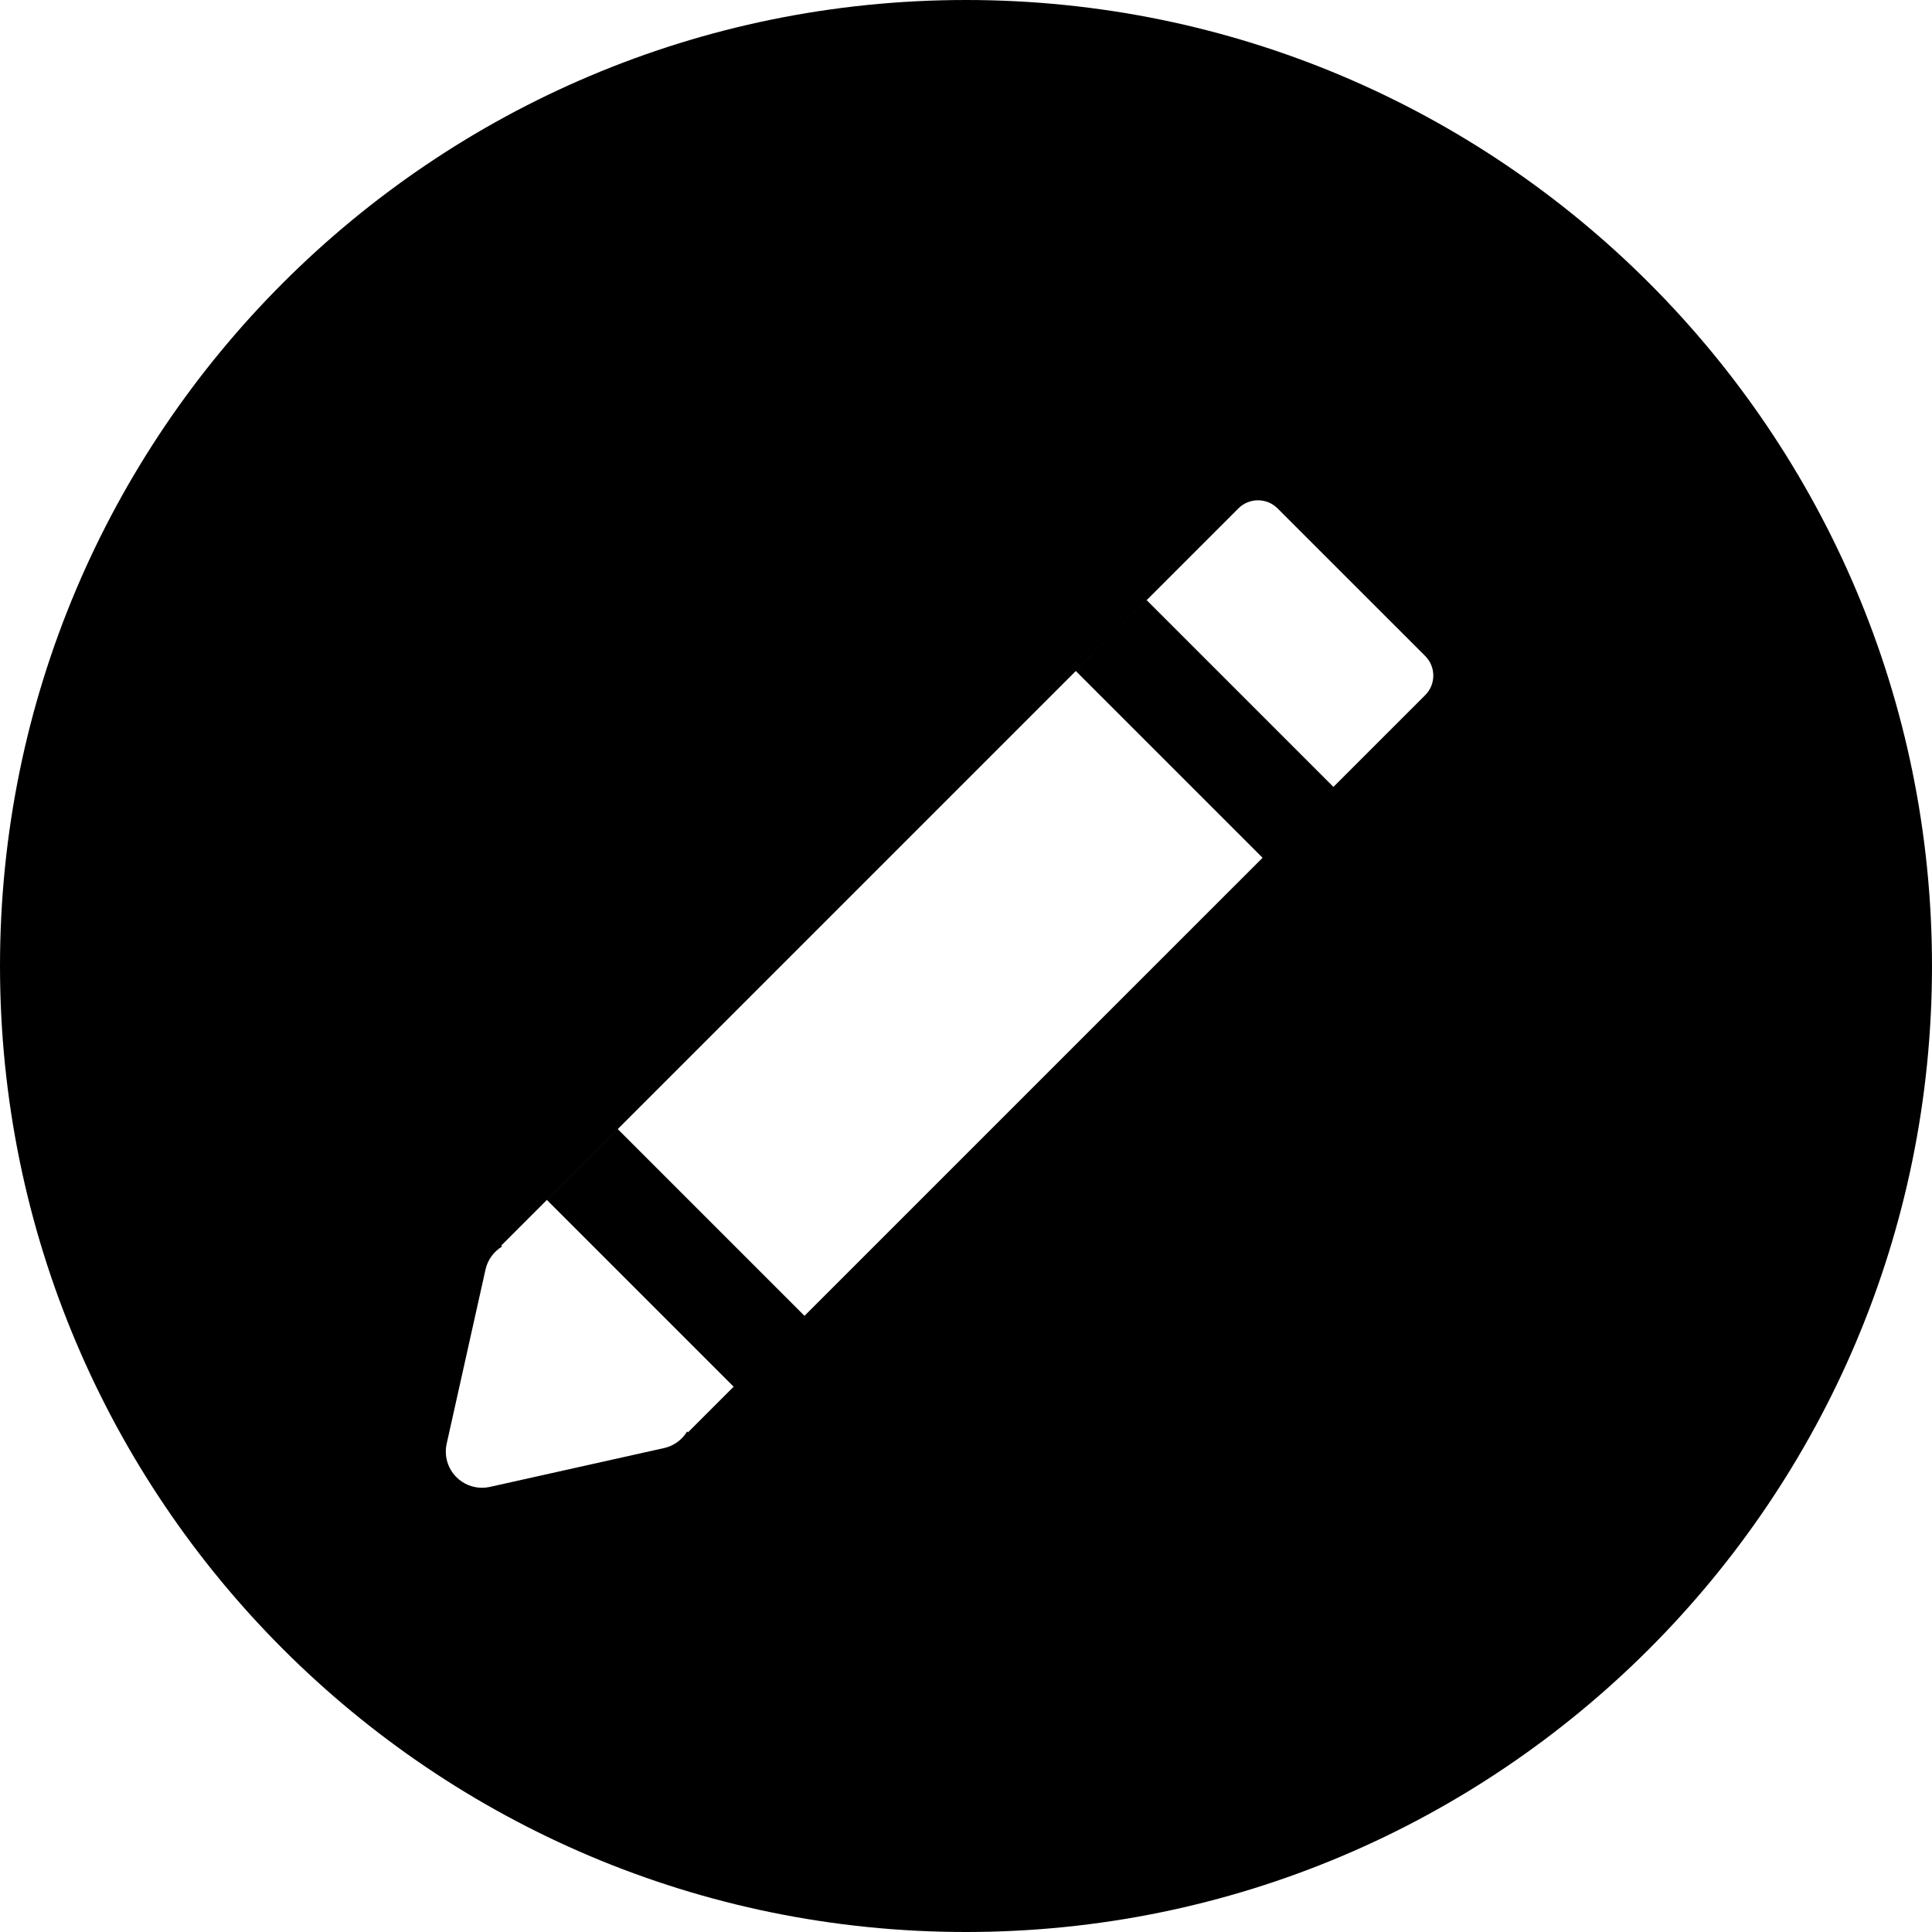
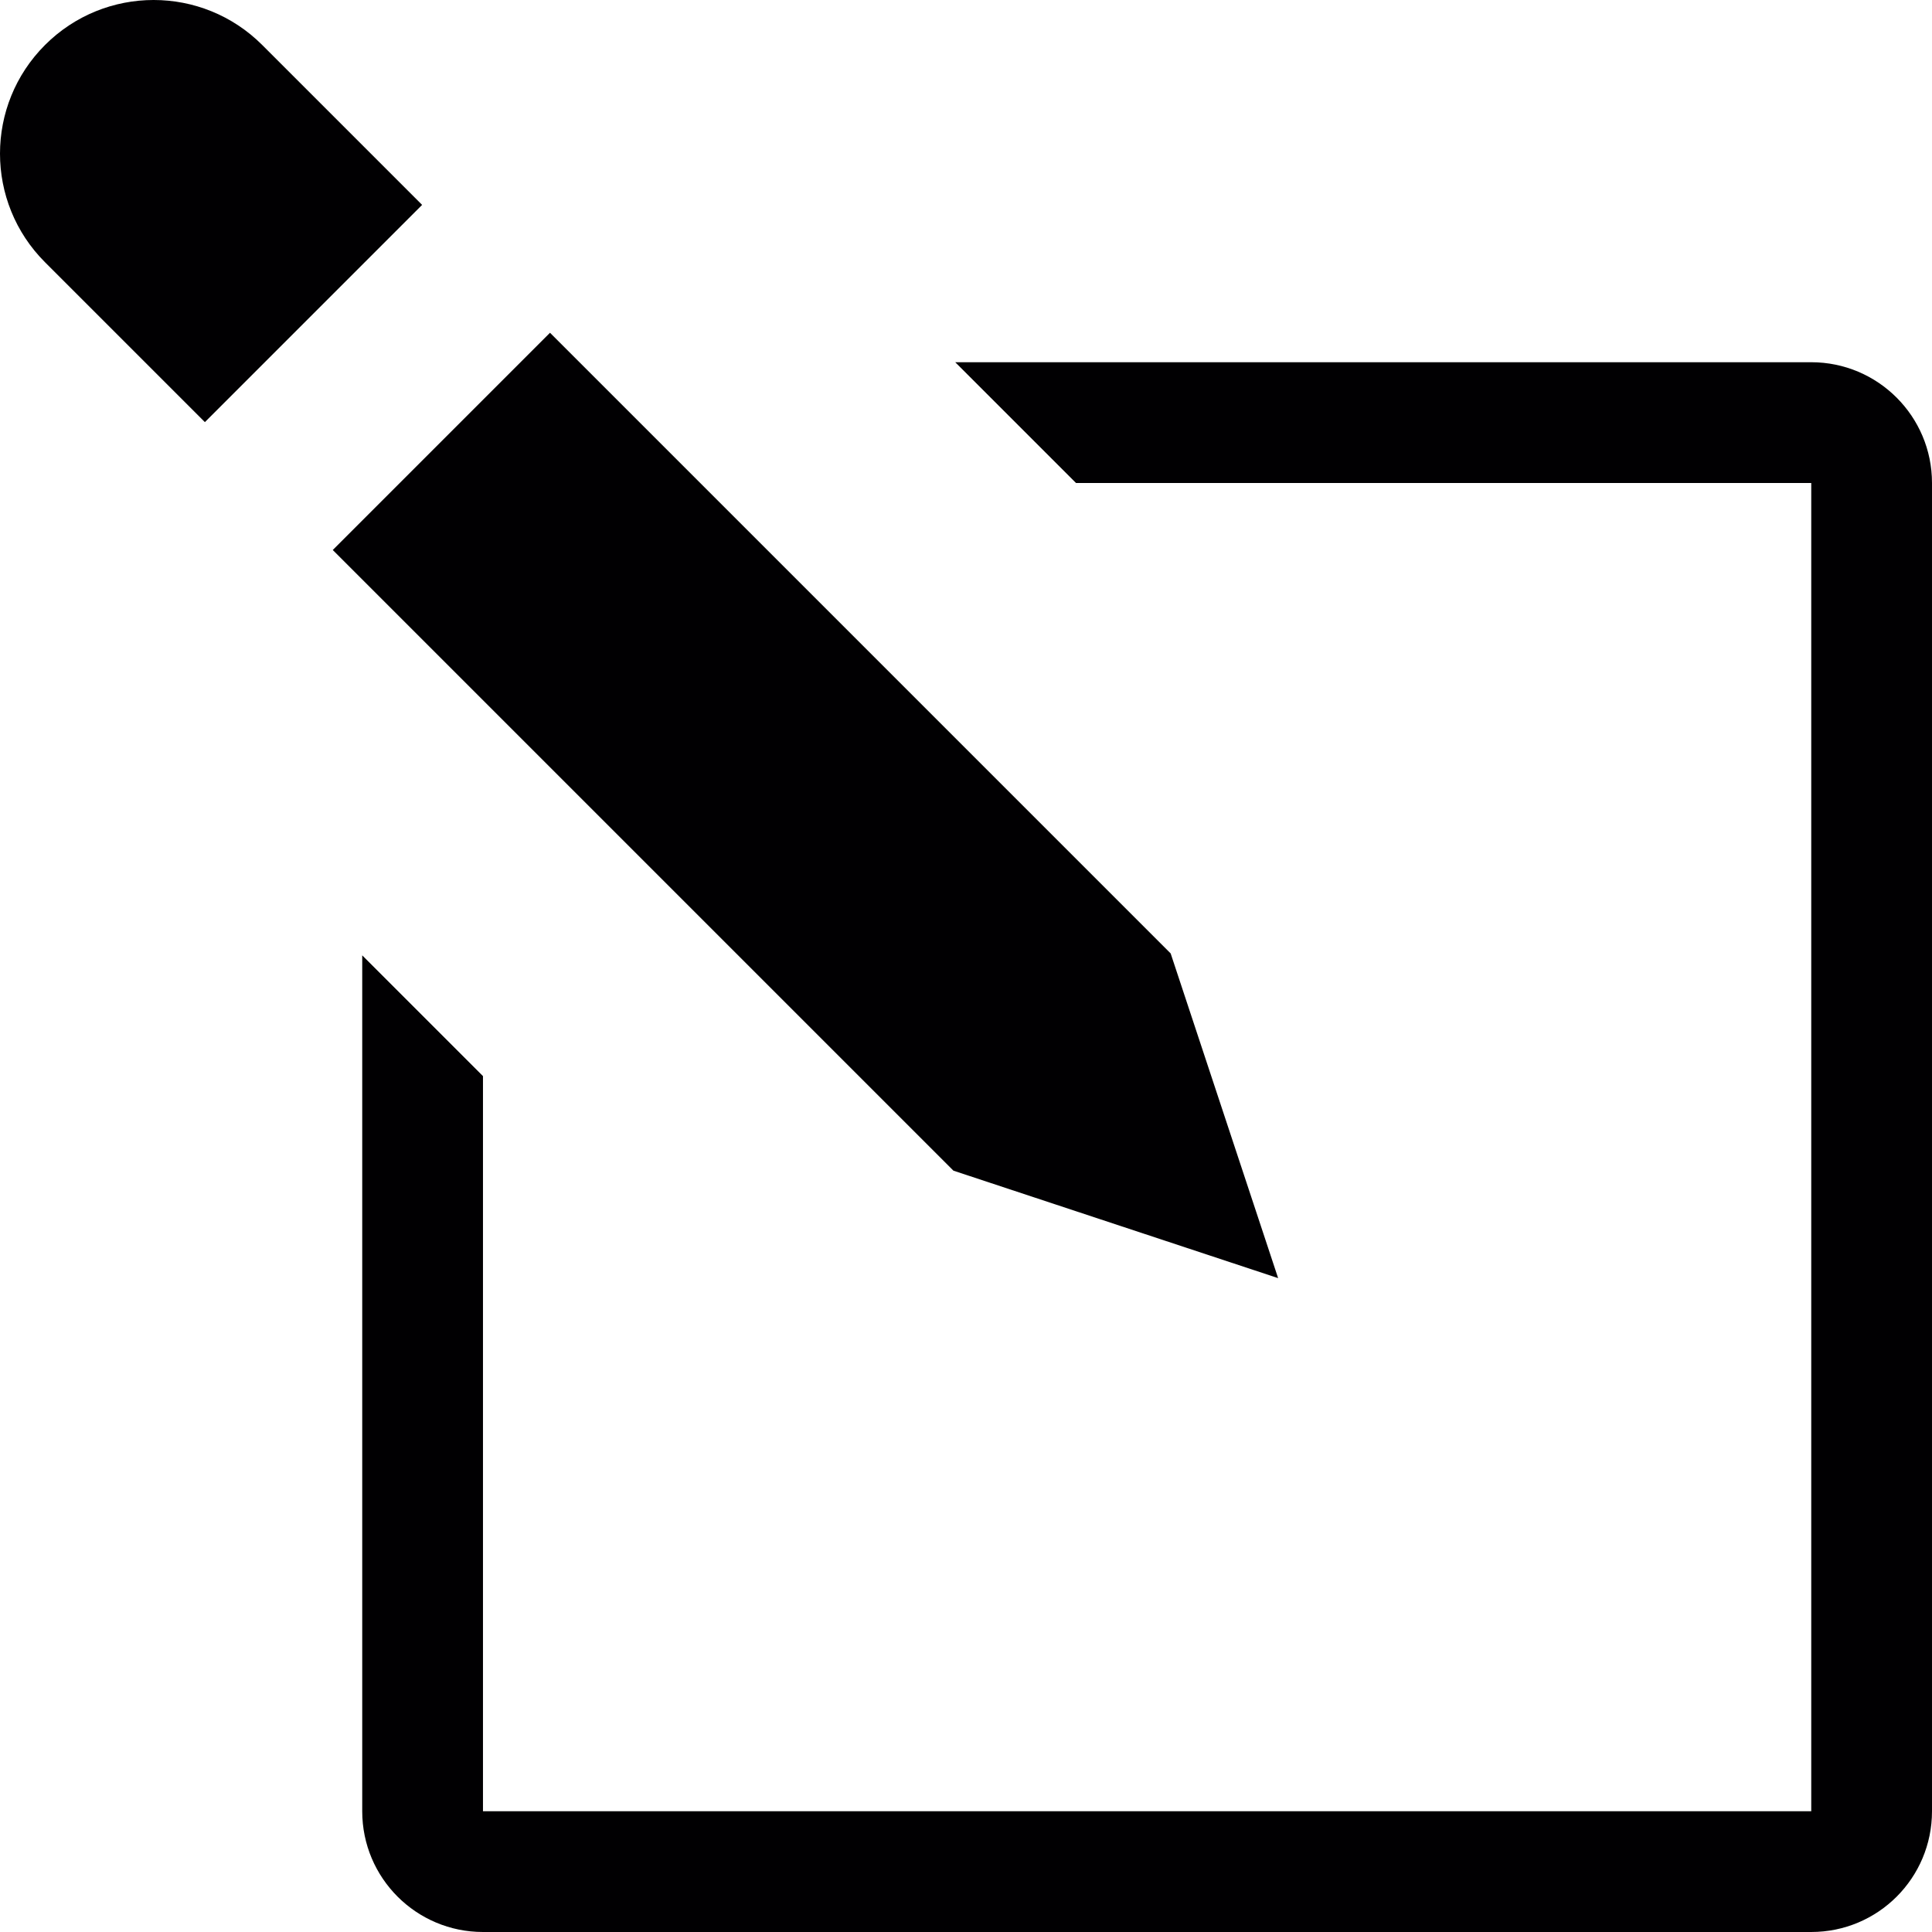
- <svg xmlns="http://www.w3.org/2000/svg" version="1.1" id="Layer_1" x="0px" y="0px" viewBox="0 0 300 300" style="enable-background:new 0 0 300 300;" xml:space="preserve">
+ <svg xmlns="http://www.w3.org/2000/svg" version="1.1" id="Capa_1" x="0px" y="0px" viewBox="0 0 486.384 486.384" style="enable-background:new 0 0 486.384 486.384;" xml:space="preserve">
  <g>
    <g>
-       <path d="M149.996,0C67.157,0,0.001,67.161,0.001,149.997S67.157,300,149.996,300s150.003-67.163,150.003-150.003    S232.835,0,149.996,0z M221.302,107.945l-14.247,14.247l-29.001-28.999l-11.002,11.002l29.001,29.001l-71.132,71.126    l-28.999-28.996L84.92,186.328l28.999,28.999l-7.088,7.088l-0.135-0.135c-0.786,1.294-2.064,2.238-3.582,2.575l-27.043,6.03    c-0.405,0.091-0.817,0.135-1.224,0.135c-1.476,0-2.91-0.581-3.973-1.647c-1.364-1.359-1.932-3.322-1.512-5.203l6.027-27.035    c0.34-1.517,1.286-2.798,2.578-3.582l-0.137-0.137L192.3,78.941c1.678-1.675,4.404-1.675,6.082,0.005l22.922,22.917    C222.982,103.541,222.982,106.267,221.302,107.945z" />
+       <g>
+         <polygon style="fill:#010002;" points="321.771,321.771 294.715,240.027 138.462,83.773 83.773,138.462 240.027,294.715    " />
+         <path style="fill:#010002;" d="M66.02,11.331c-15.109-15.109-39.58-15.109-54.689,0s-15.109,39.58,0,54.689l40.249,40.249     l54.689-54.689L66.02,11.331z" />
+         <path style="fill:#010002;" d="M455.984,91.191H240.483l30.399,30.399h185.102v334.394H121.59V270.912l-30.399-30.399v215.471     c0,16.811,13.619,30.399,30.399,30.399h334.394c16.811,0,30.399-13.589,30.399-30.399V121.59     C486.384,104.81,472.765,91.191,455.984,91.191z" />
+       </g>
    </g>
+     <g>
+ 	</g>
+     <g>
+ 	</g>
+     <g>
+ 	</g>
+     <g>
+ 	</g>
+     <g>
+ 	</g>
+     <g>
+ 	</g>
+     <g>
+ 	</g>
+     <g>
+ 	</g>
+     <g>
+ 	</g>
+     <g>
+ 	</g>
+     <g>
+ 	</g>
+     <g>
+ 	</g>
+     <g>
+ 	</g>
+     <g>
+ 	</g>
+     <g>
+ 	</g>
  </g>
  <g>
</g>
  <g>
</g>
  <g>
</g>
  <g>
</g>
  <g>
</g>
  <g>
</g>
  <g>
</g>
  <g>
</g>
  <g>
</g>
  <g>
</g>
  <g>
</g>
  <g>
</g>
  <g>
</g>
  <g>
</g>
  <g>
</g>
</svg>
